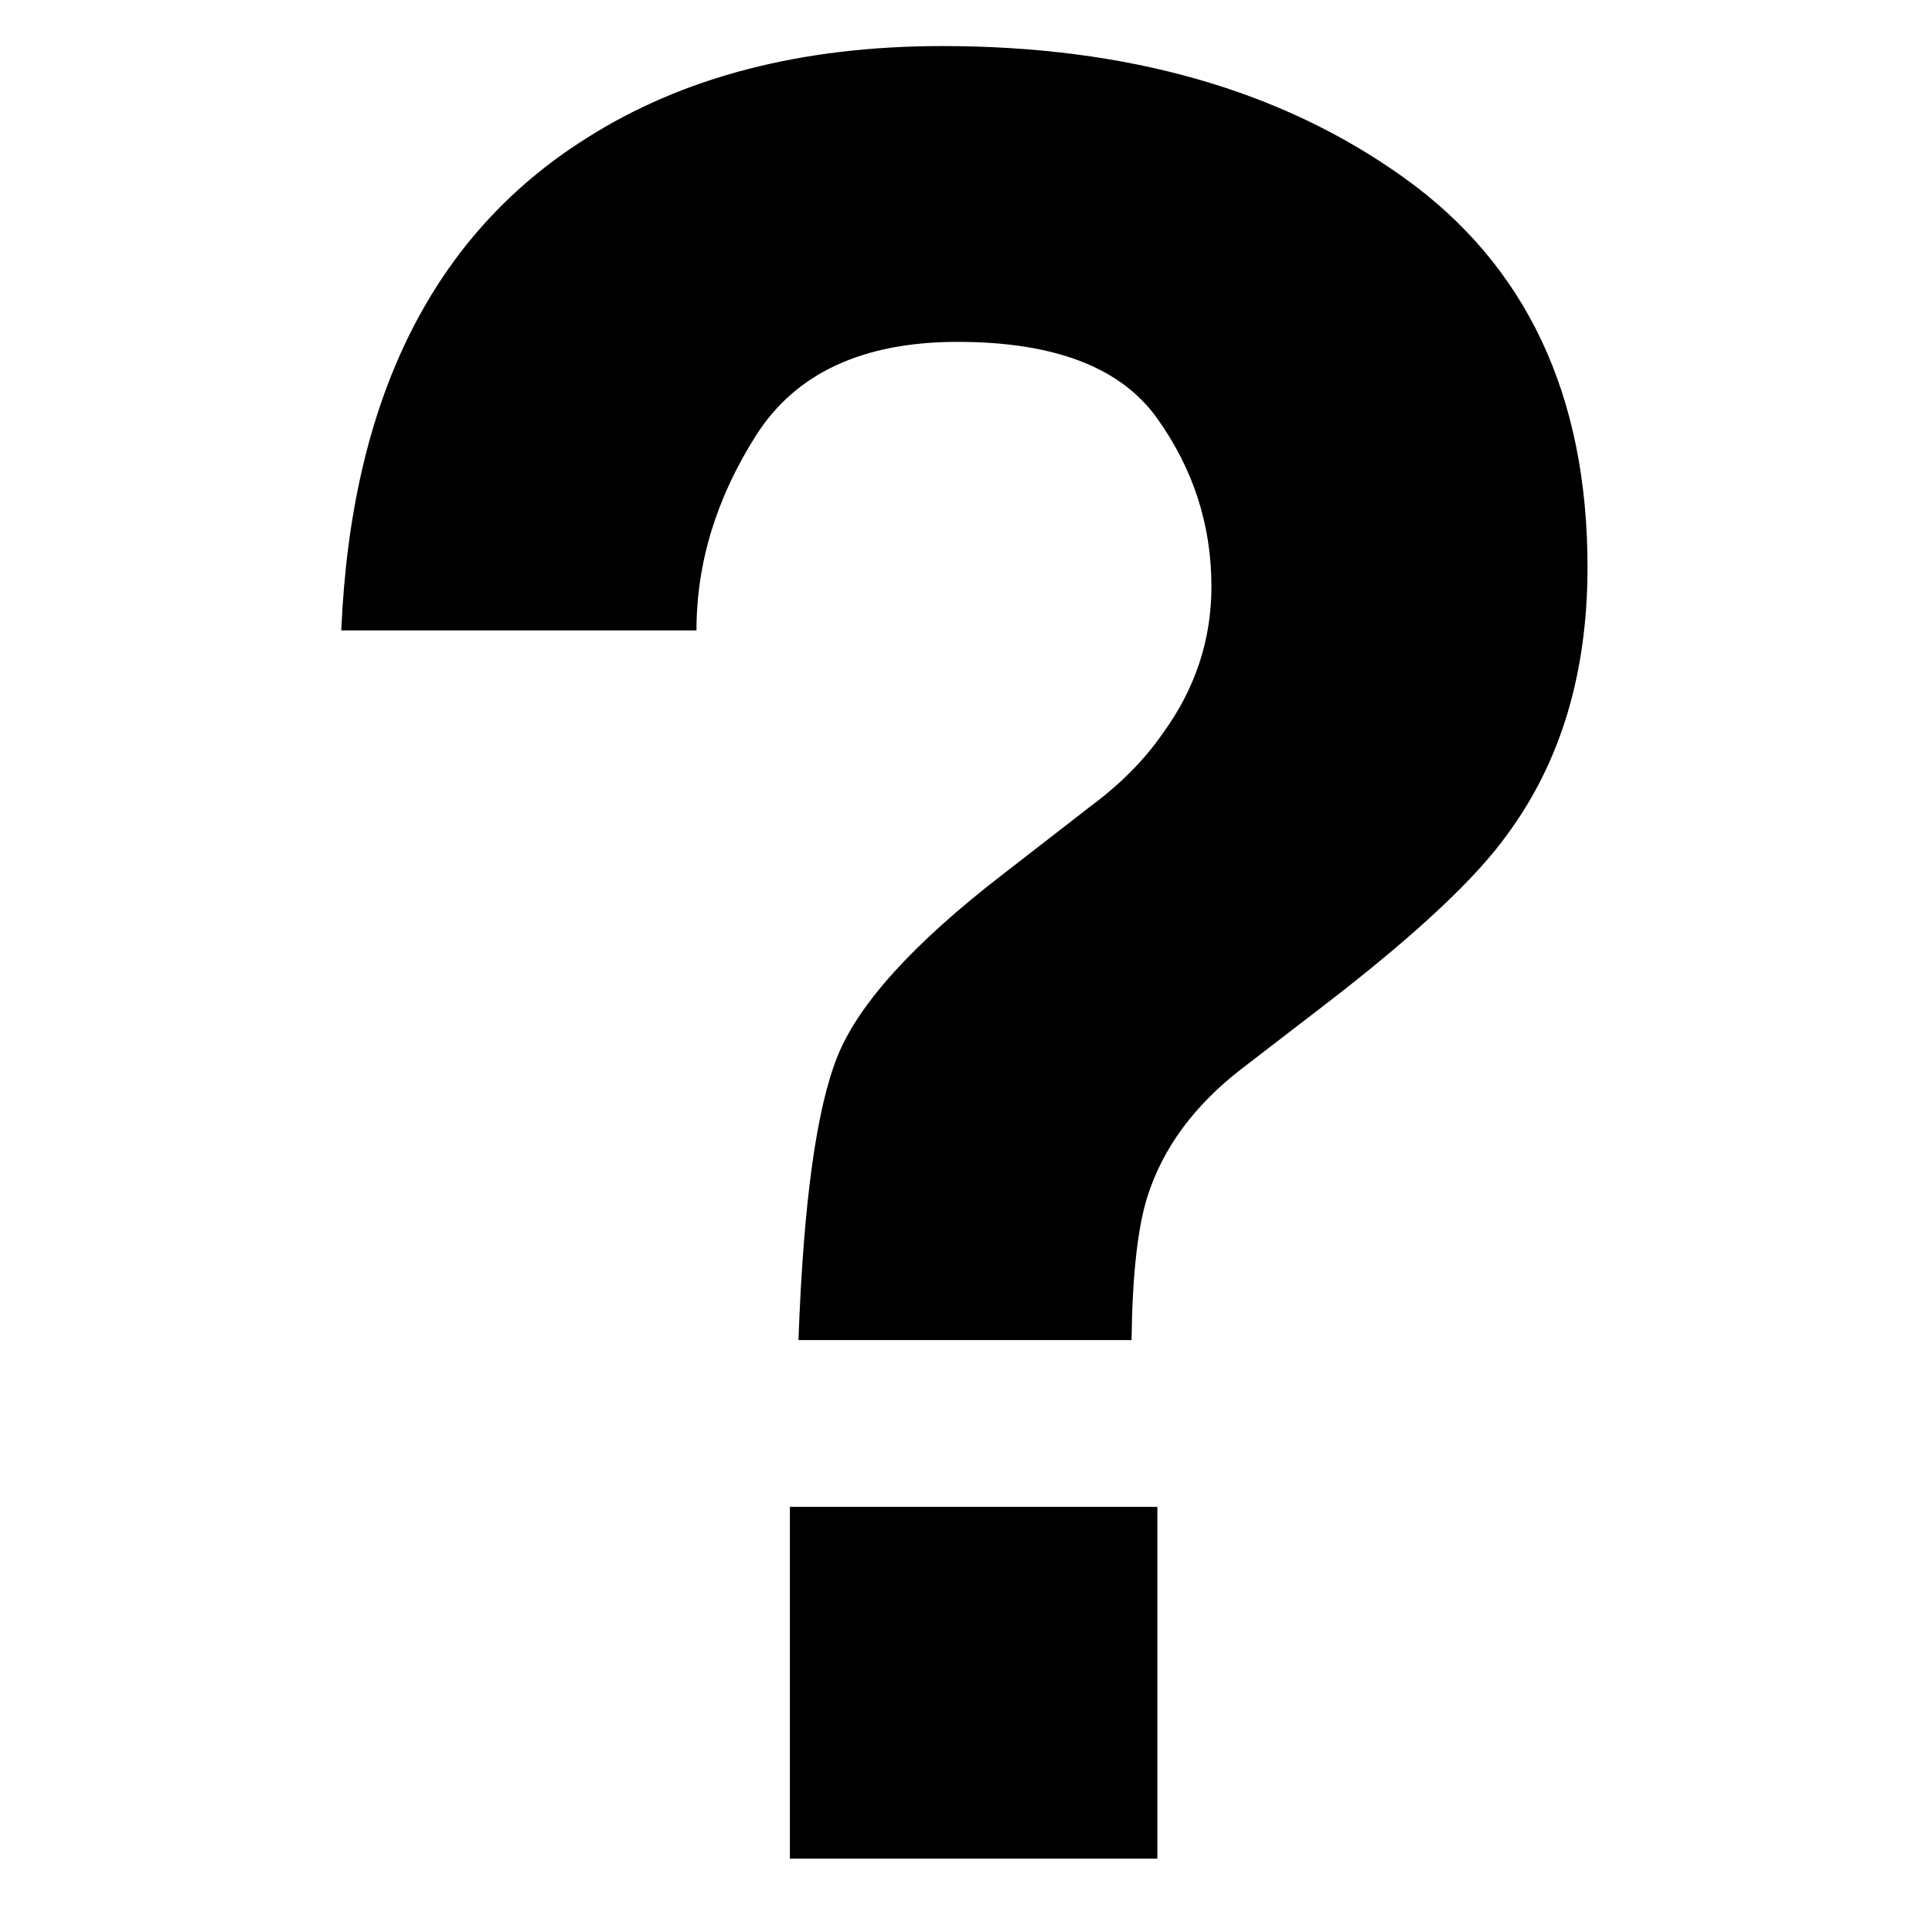
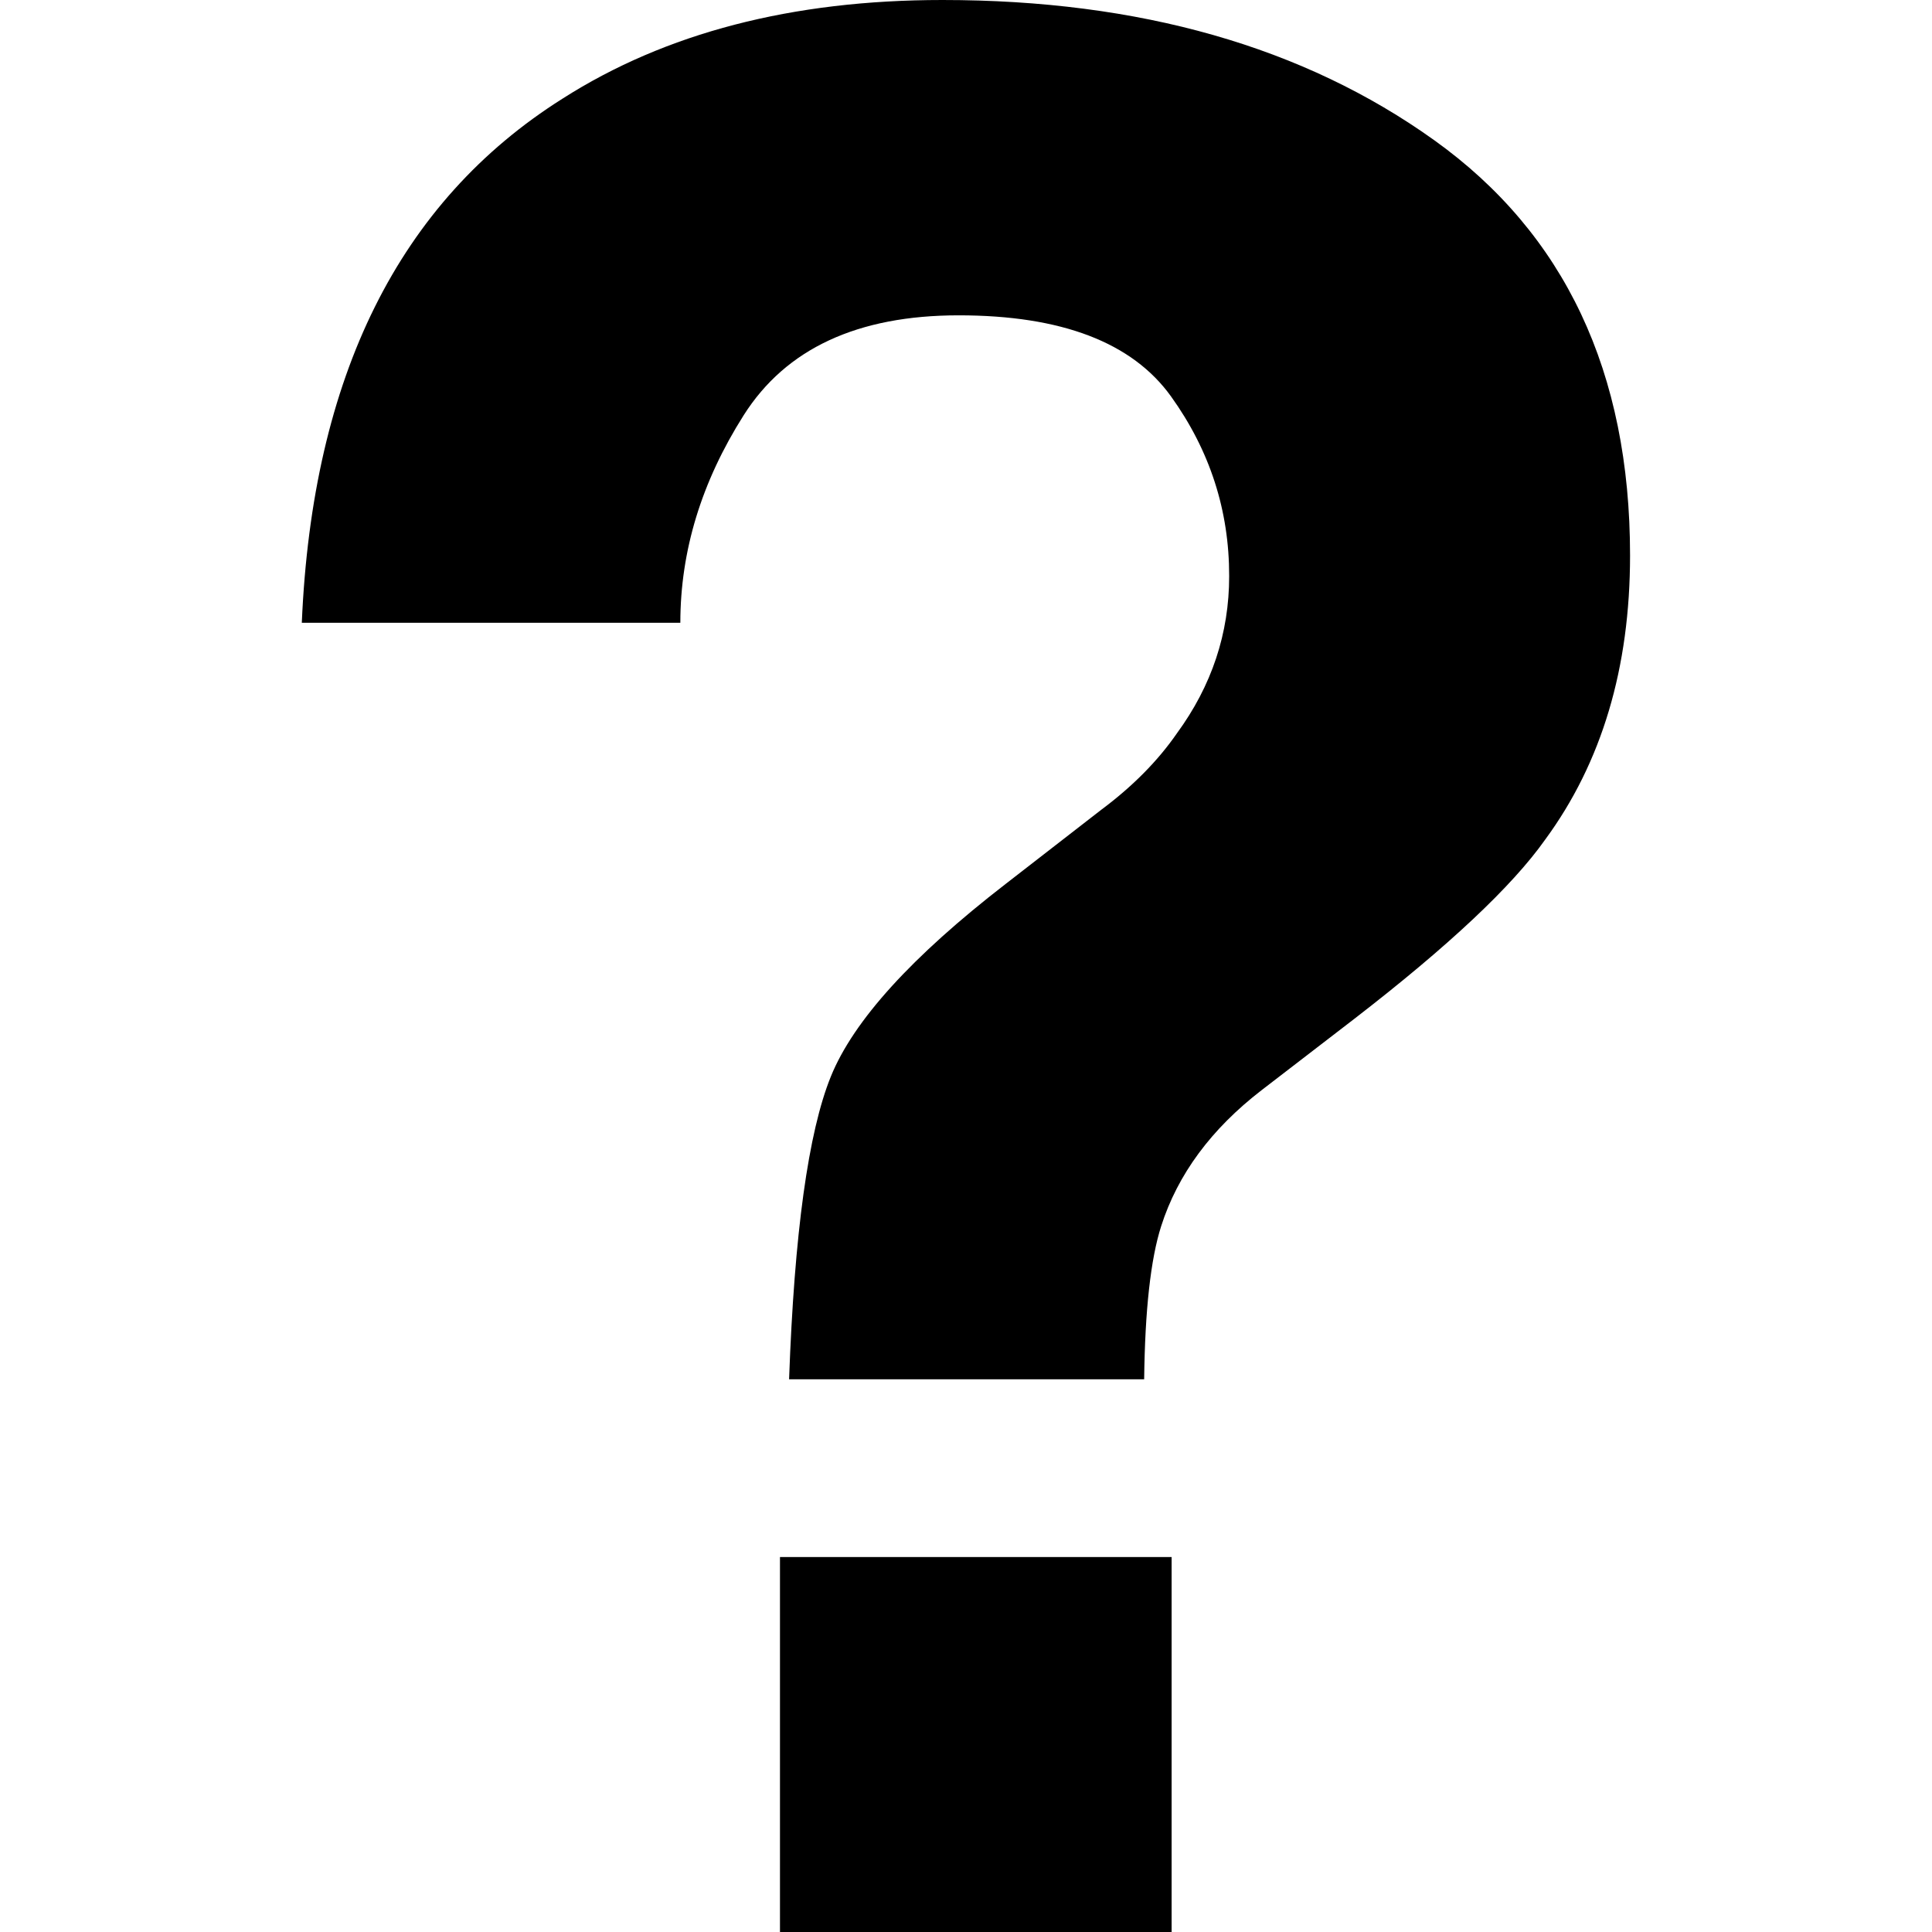
- <svg xmlns="http://www.w3.org/2000/svg" width="1024" height="1024" viewBox="0 0 1024 1024">
-   <defs>
-     <style>
+ <svg xmlns="http://www.w3.org/2000/svg" width="14" height="14" viewBox="0 0 14 14" version="1.1" id="svg7">
+   <defs id="defs4">
+     <style id="style2">
      .cls-1 {
        fill-rule: evenodd;
      }
    </style>
  </defs>
-   <path id="Rounded_Rectangle_6" data-name="Rounded Rectangle 6" class="cls-1" d="M418.652,985.119h194.77V798.656H418.652V985.119ZM180.886,334.113H369.145q0-53.547,31.508-103.232T507.57,181.2q76.667,0,105.595,40.326t28.918,89.361q0,42.582-25.973,78.068-14.295,20.655-37.67,38.066L531.017,463.8q-70.137,54.192-87.023,95.81T423.21,710.265H599.743q0.642-51.612,8.446-76.133,12.341-38.713,50.028-67.75L704.332,530.9q70.173-54.2,94.851-89.039,42.234-57.417,42.233-141.3,0-136.773-97.387-206.46t-244.6-69.684q-112.047,0-188.909,49.038Q188.7,150.243,180.886,334.113h0Z" />
+   <path id="Rounded_Rectangle_6" data-name="Rounded Rectangle 6" class="cls-1" d="m 5.652,14 h 2.838 V 11.283 H 5.652 Z M 2.187,4.513 h 2.743 q 0,-0.78 0.459,-1.504 0.459,-0.724 1.558,-0.724 1.117,0 1.539,0.588 0.422,0.588 0.421,1.302 0,0.621 -0.378,1.138 -0.208,0.301 -0.549,0.555 l -0.691,0.536 q -1.022,0.79 -1.268,1.396 -0.246,0.606 -0.303,2.195 h 2.573 q 0.009,-0.752 0.123,-1.109 0.18,-0.564 0.729,-0.987 l 0.672,-0.517 q 1.023,-0.79 1.382,-1.298 0.615,-0.837 0.615,-2.059 0,-1.993 -1.419,-3.009 Q 8.974,-3.9999212e-5 6.829,0 5.196,0 4.076,0.715 2.301,1.834 2.187,4.513 Z" style="fill-rule:evenodd;stroke-width:0.015" />
</svg>
